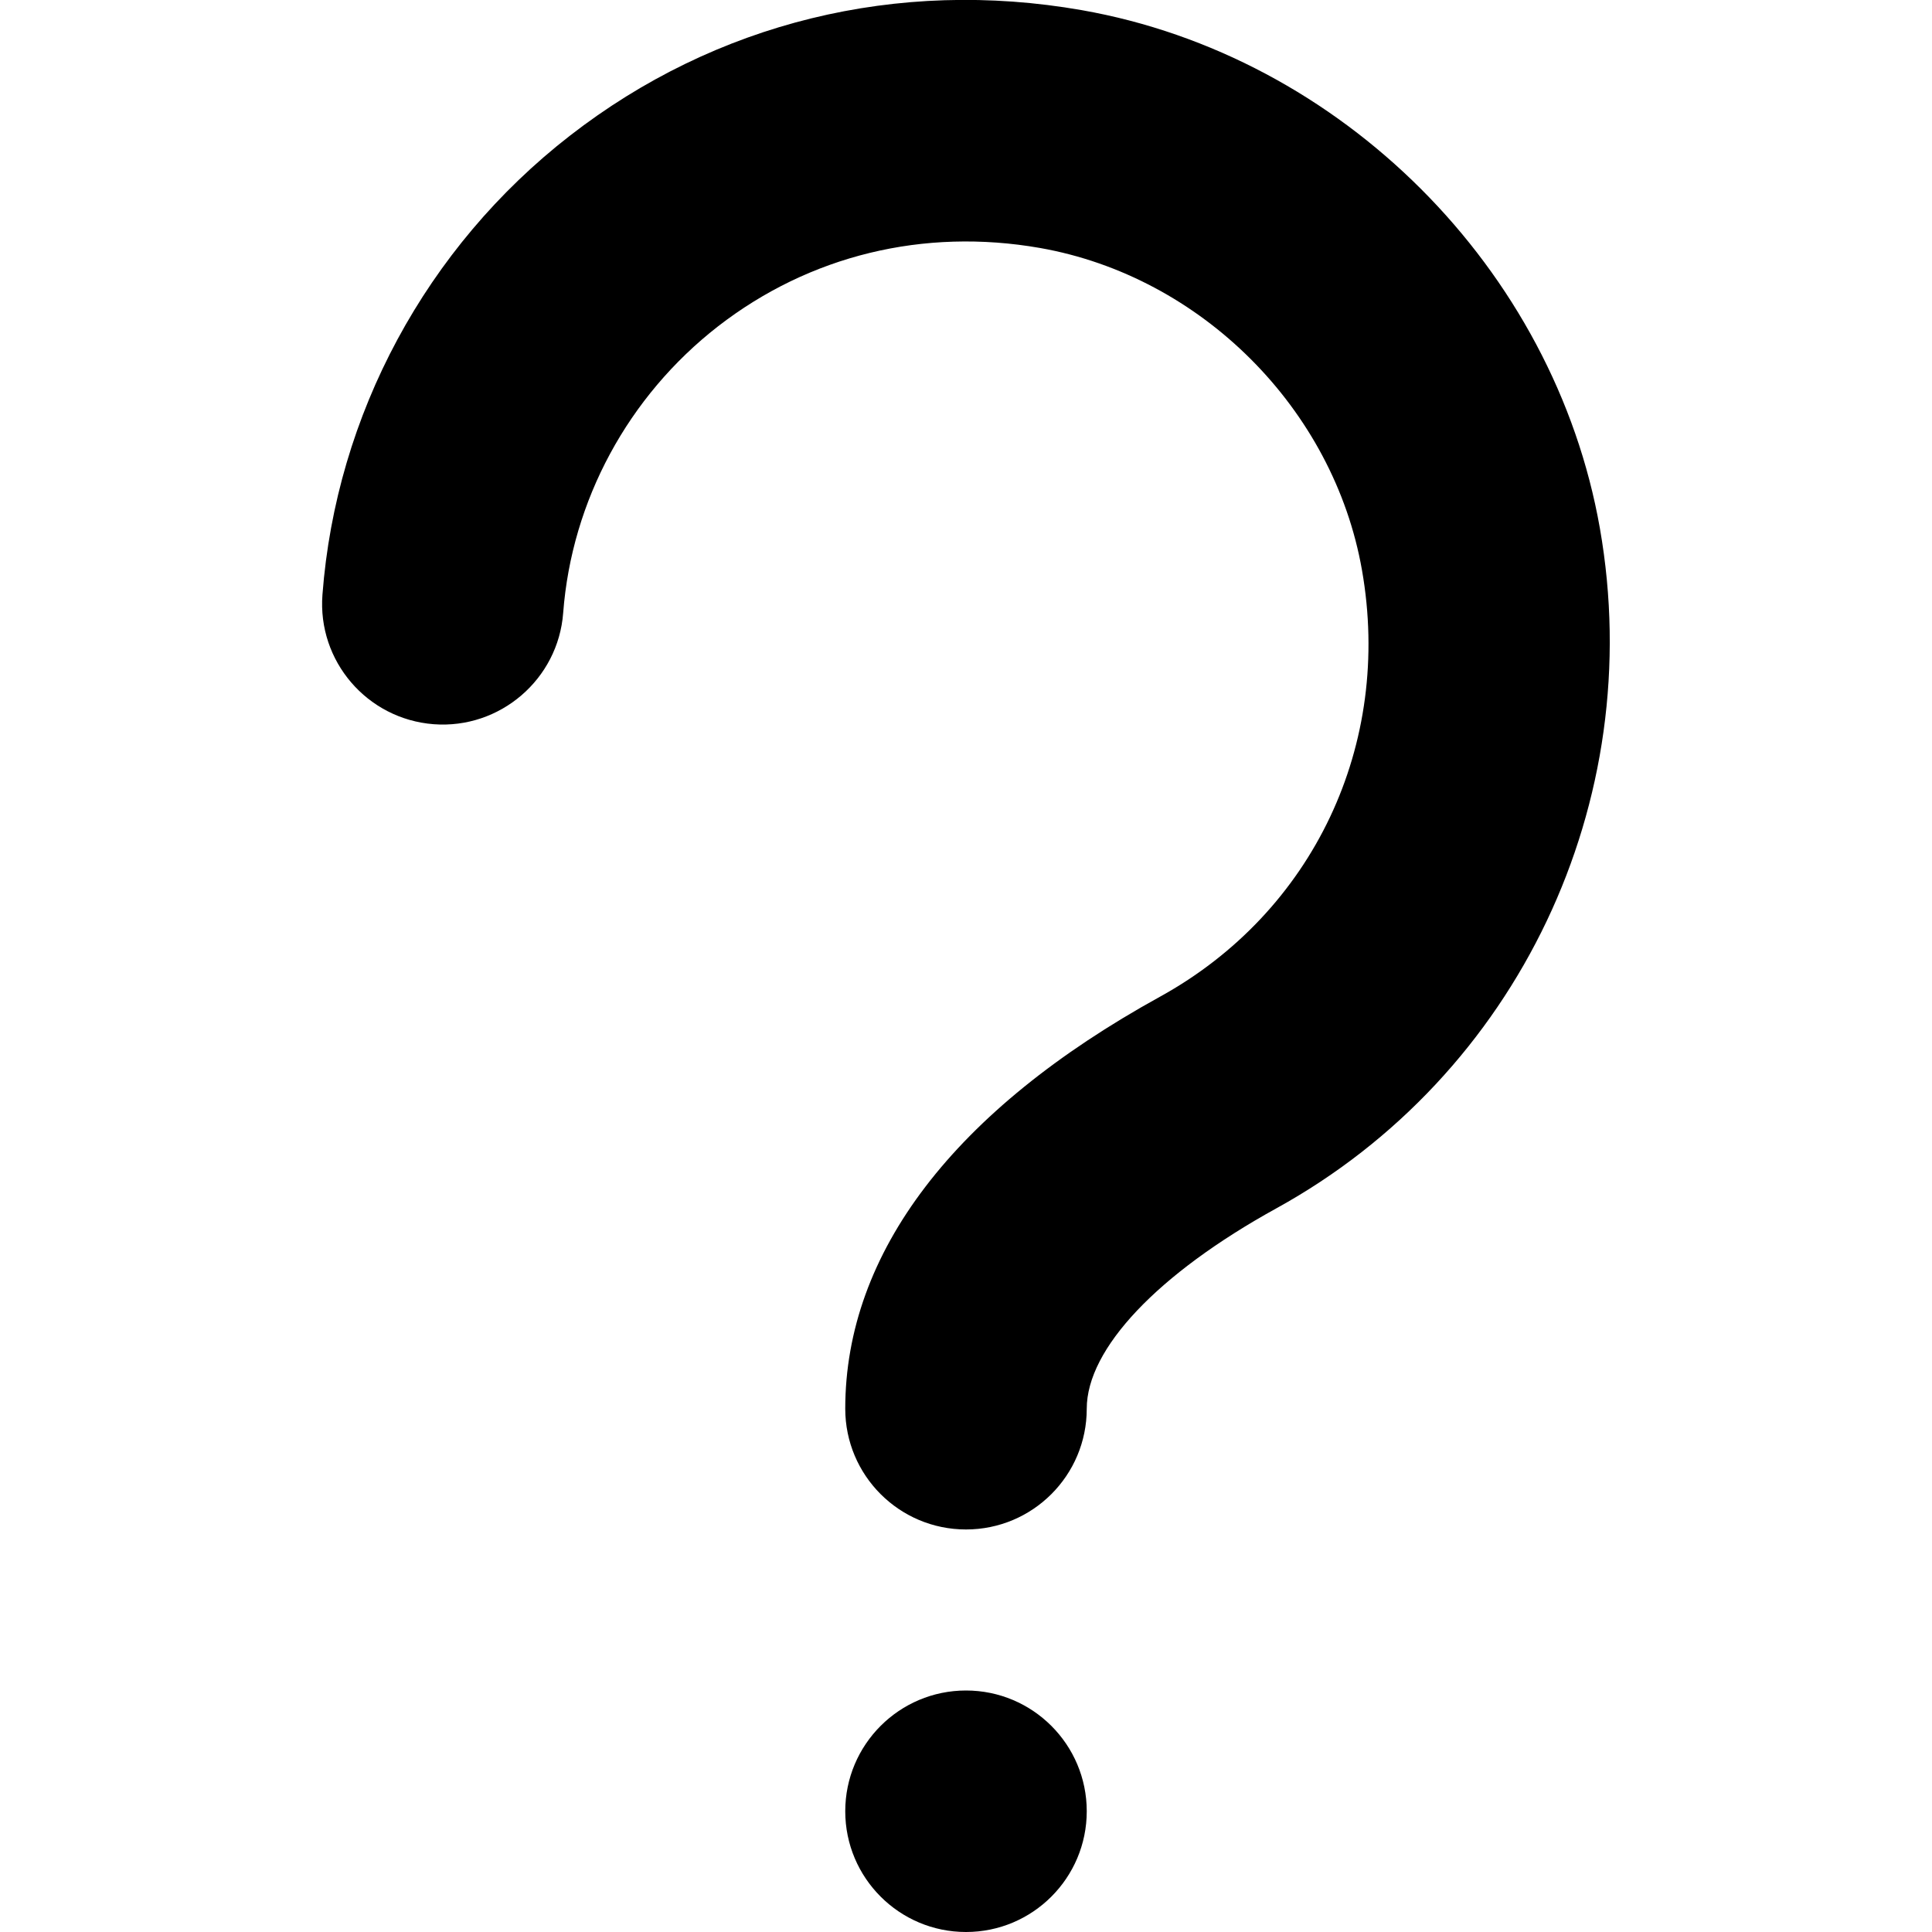
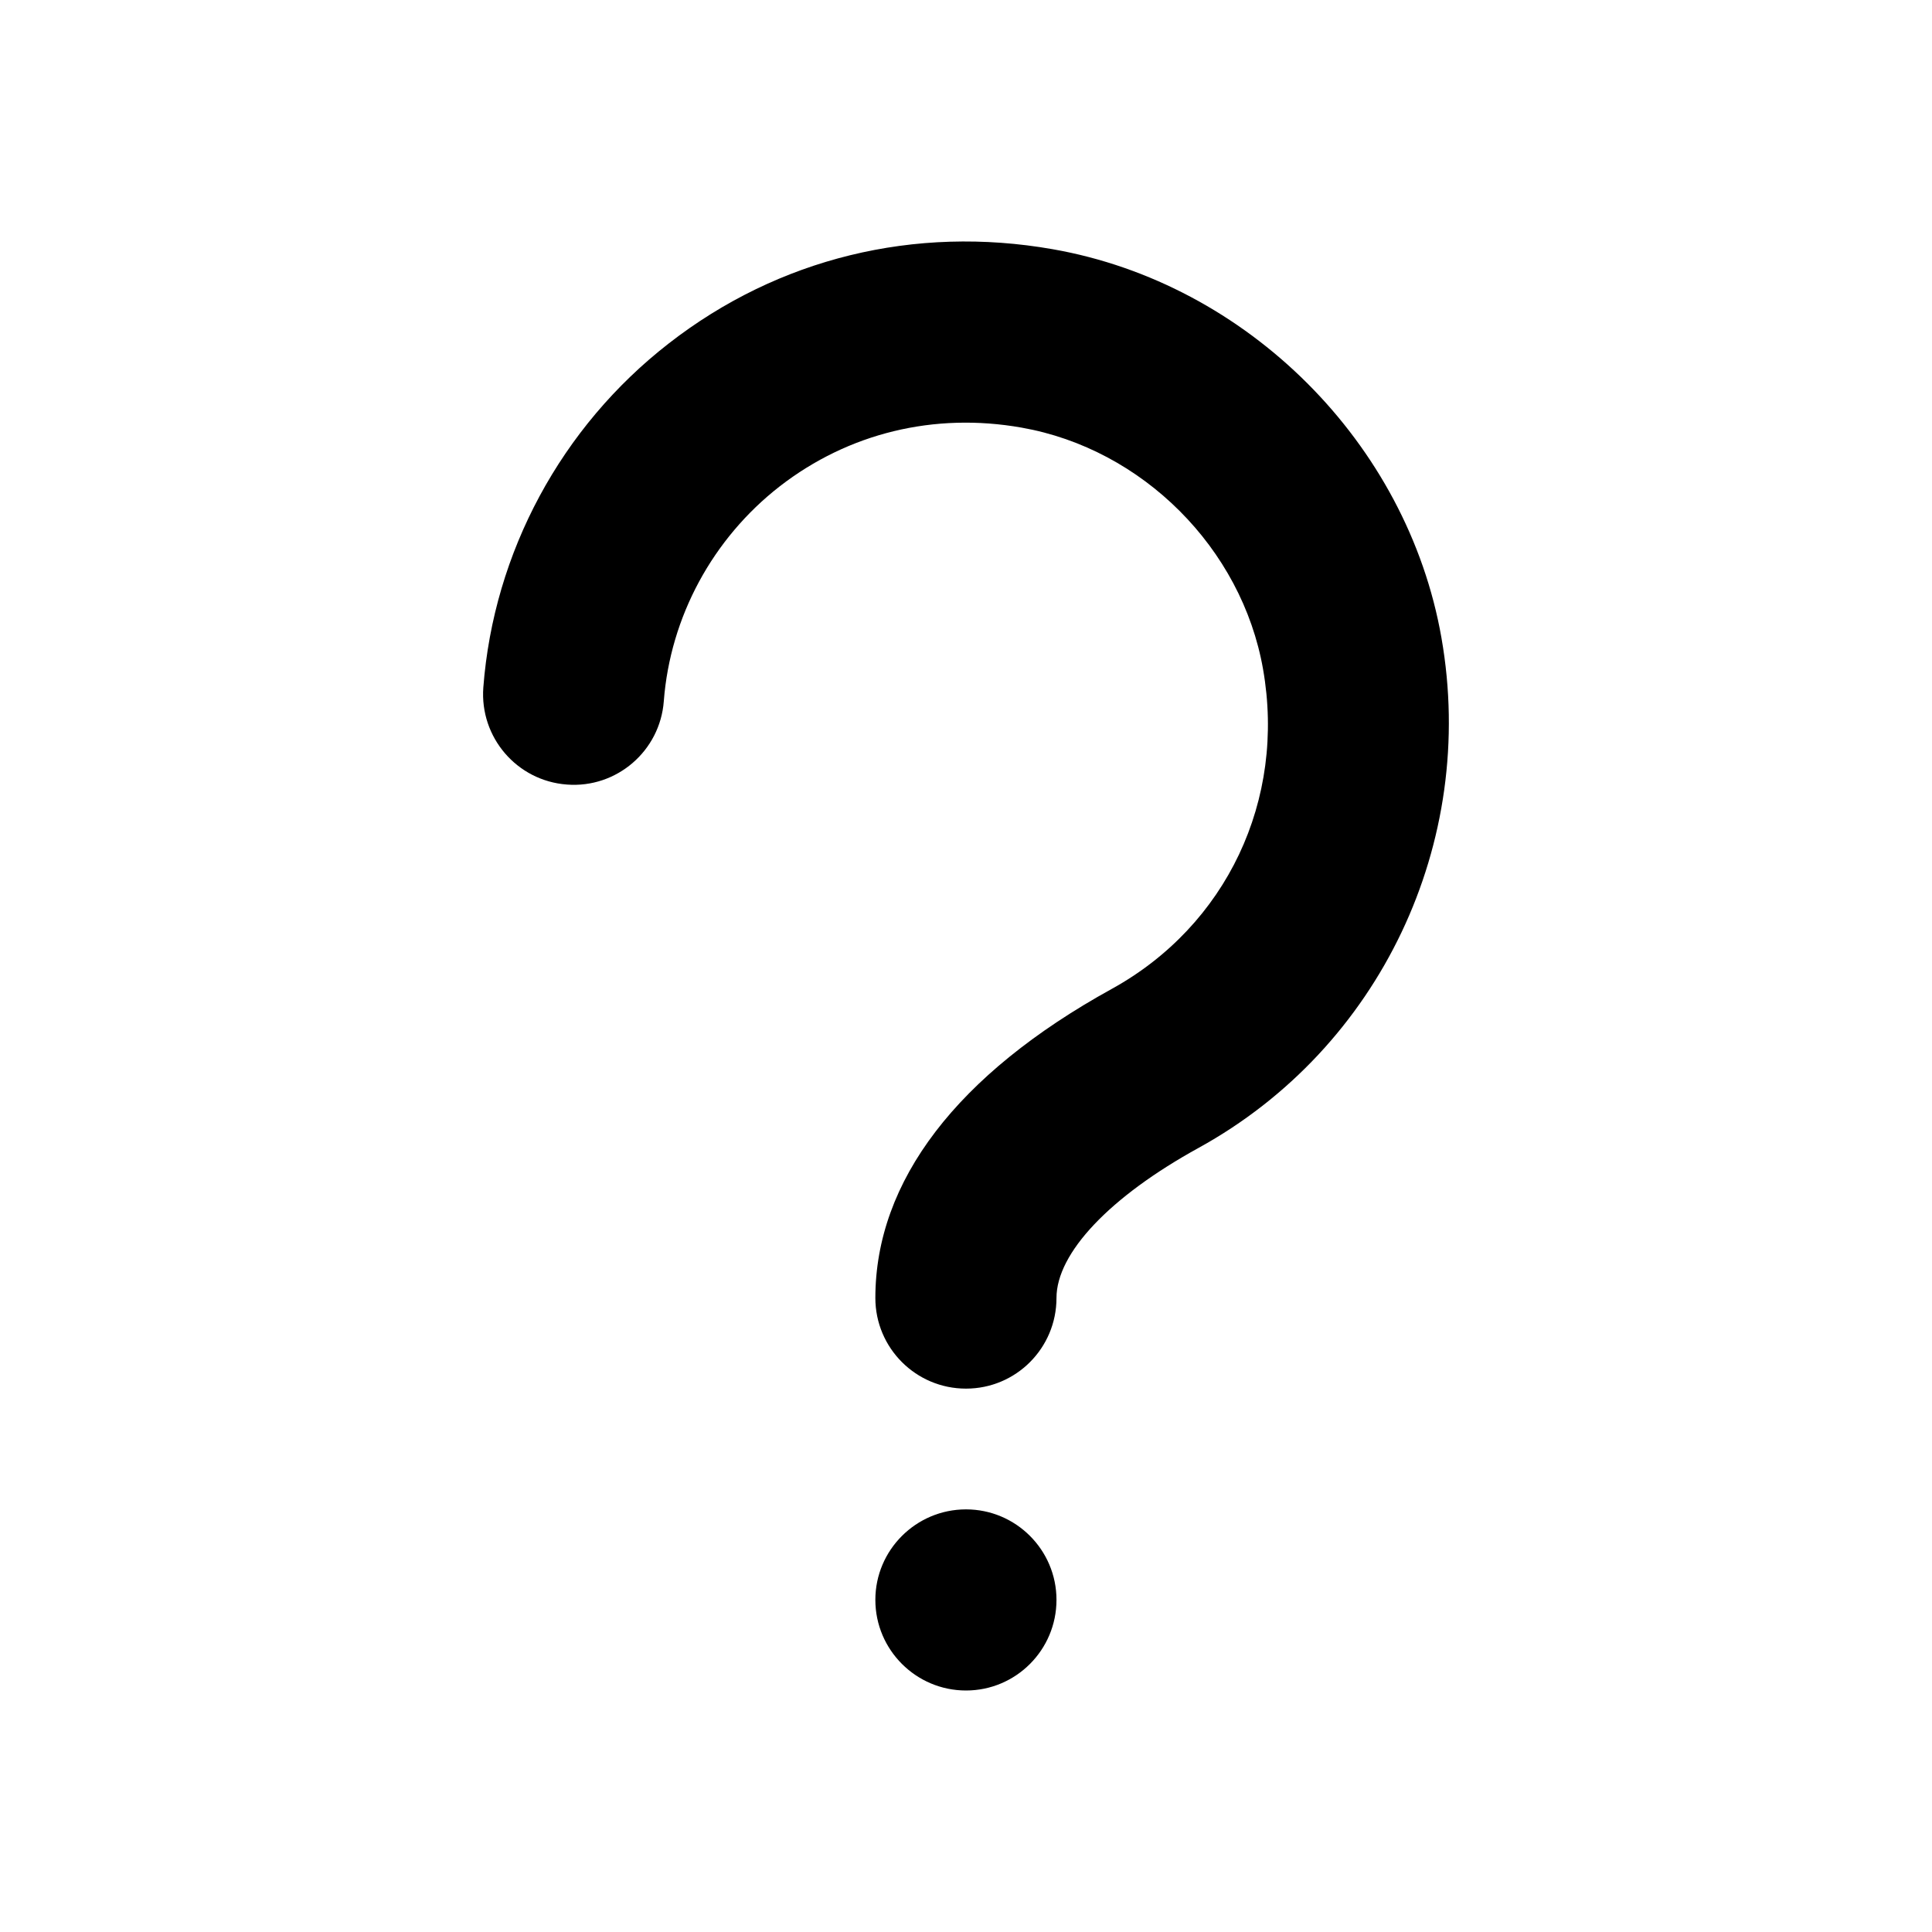
- <svg xmlns="http://www.w3.org/2000/svg" viewBox="0 0 20 20" fill="none">
-   <path d="M10 15.833C9.309 15.833 8.75 15.273 8.75 14.583C8.75 12.968 9.877 11.492 12.008 10.318C13.595 9.443 14.417 7.709 14.099 5.901C13.806 4.232 12.435 2.861 10.766 2.567C9.562 2.356 8.379 2.644 7.432 3.379C6.503 4.102 5.918 5.182 5.83 6.345C5.778 7.032 5.176 7.549 4.489 7.497C3.801 7.444 3.285 6.844 3.338 6.156C3.479 4.292 4.413 2.56 5.898 1.406C7.408 0.232 9.291 -0.229 11.198 0.105C13.884 0.577 16.09 2.782 16.562 5.469C17.059 8.302 15.713 11.131 13.214 12.508C11.984 13.186 11.25 13.962 11.25 14.583C11.25 15.273 10.691 15.833 10 15.833ZM8.75 18.75C8.75 19.44 9.31 20 10 20C10.69 20 11.25 19.44 11.25 18.75C11.25 18.06 10.69 17.5 10 17.5C9.31 17.5 8.75 18.06 8.75 18.75Z" fill="currentColor" />
+ <svg xmlns="http://www.w3.org/2000/svg" viewBox="0 0 12 12" fill="none">
+   <path d="M6 9.375C6.31 9.375 6.562 9.627 6.562 9.937C6.562 10.248 6.31 10.5 6 10.5C5.69 10.5 5.437 10.248 5.437 9.937C5.437 9.627 5.69 9.375 6 9.375Z" fill="currentColor" />
+   <path d="M4.154 2.133C4.834 1.604 5.681 1.397 6.539 1.548C7.748 1.76 8.741 2.752 8.953 3.961C9.177 5.235 8.571 6.509 7.446 7.129C6.893 7.433 6.562 7.783 6.562 8.062C6.562 8.373 6.311 8.625 6 8.625C5.689 8.625 5.437 8.373 5.437 8.062C5.437 7.336 5.945 6.672 6.904 6.143C7.618 5.75 7.988 4.969 7.845 4.156C7.713 3.405 7.096 2.788 6.345 2.656C5.803 2.56 5.27 2.69 4.844 3.02C4.426 3.345 4.163 3.832 4.123 4.355C4.1 4.664 3.83 4.897 3.521 4.873C3.211 4.85 2.979 4.58 3.002 4.27C3.066 3.431 3.486 2.652 4.154 2.133Z" fill="currentColor" />
</svg>
